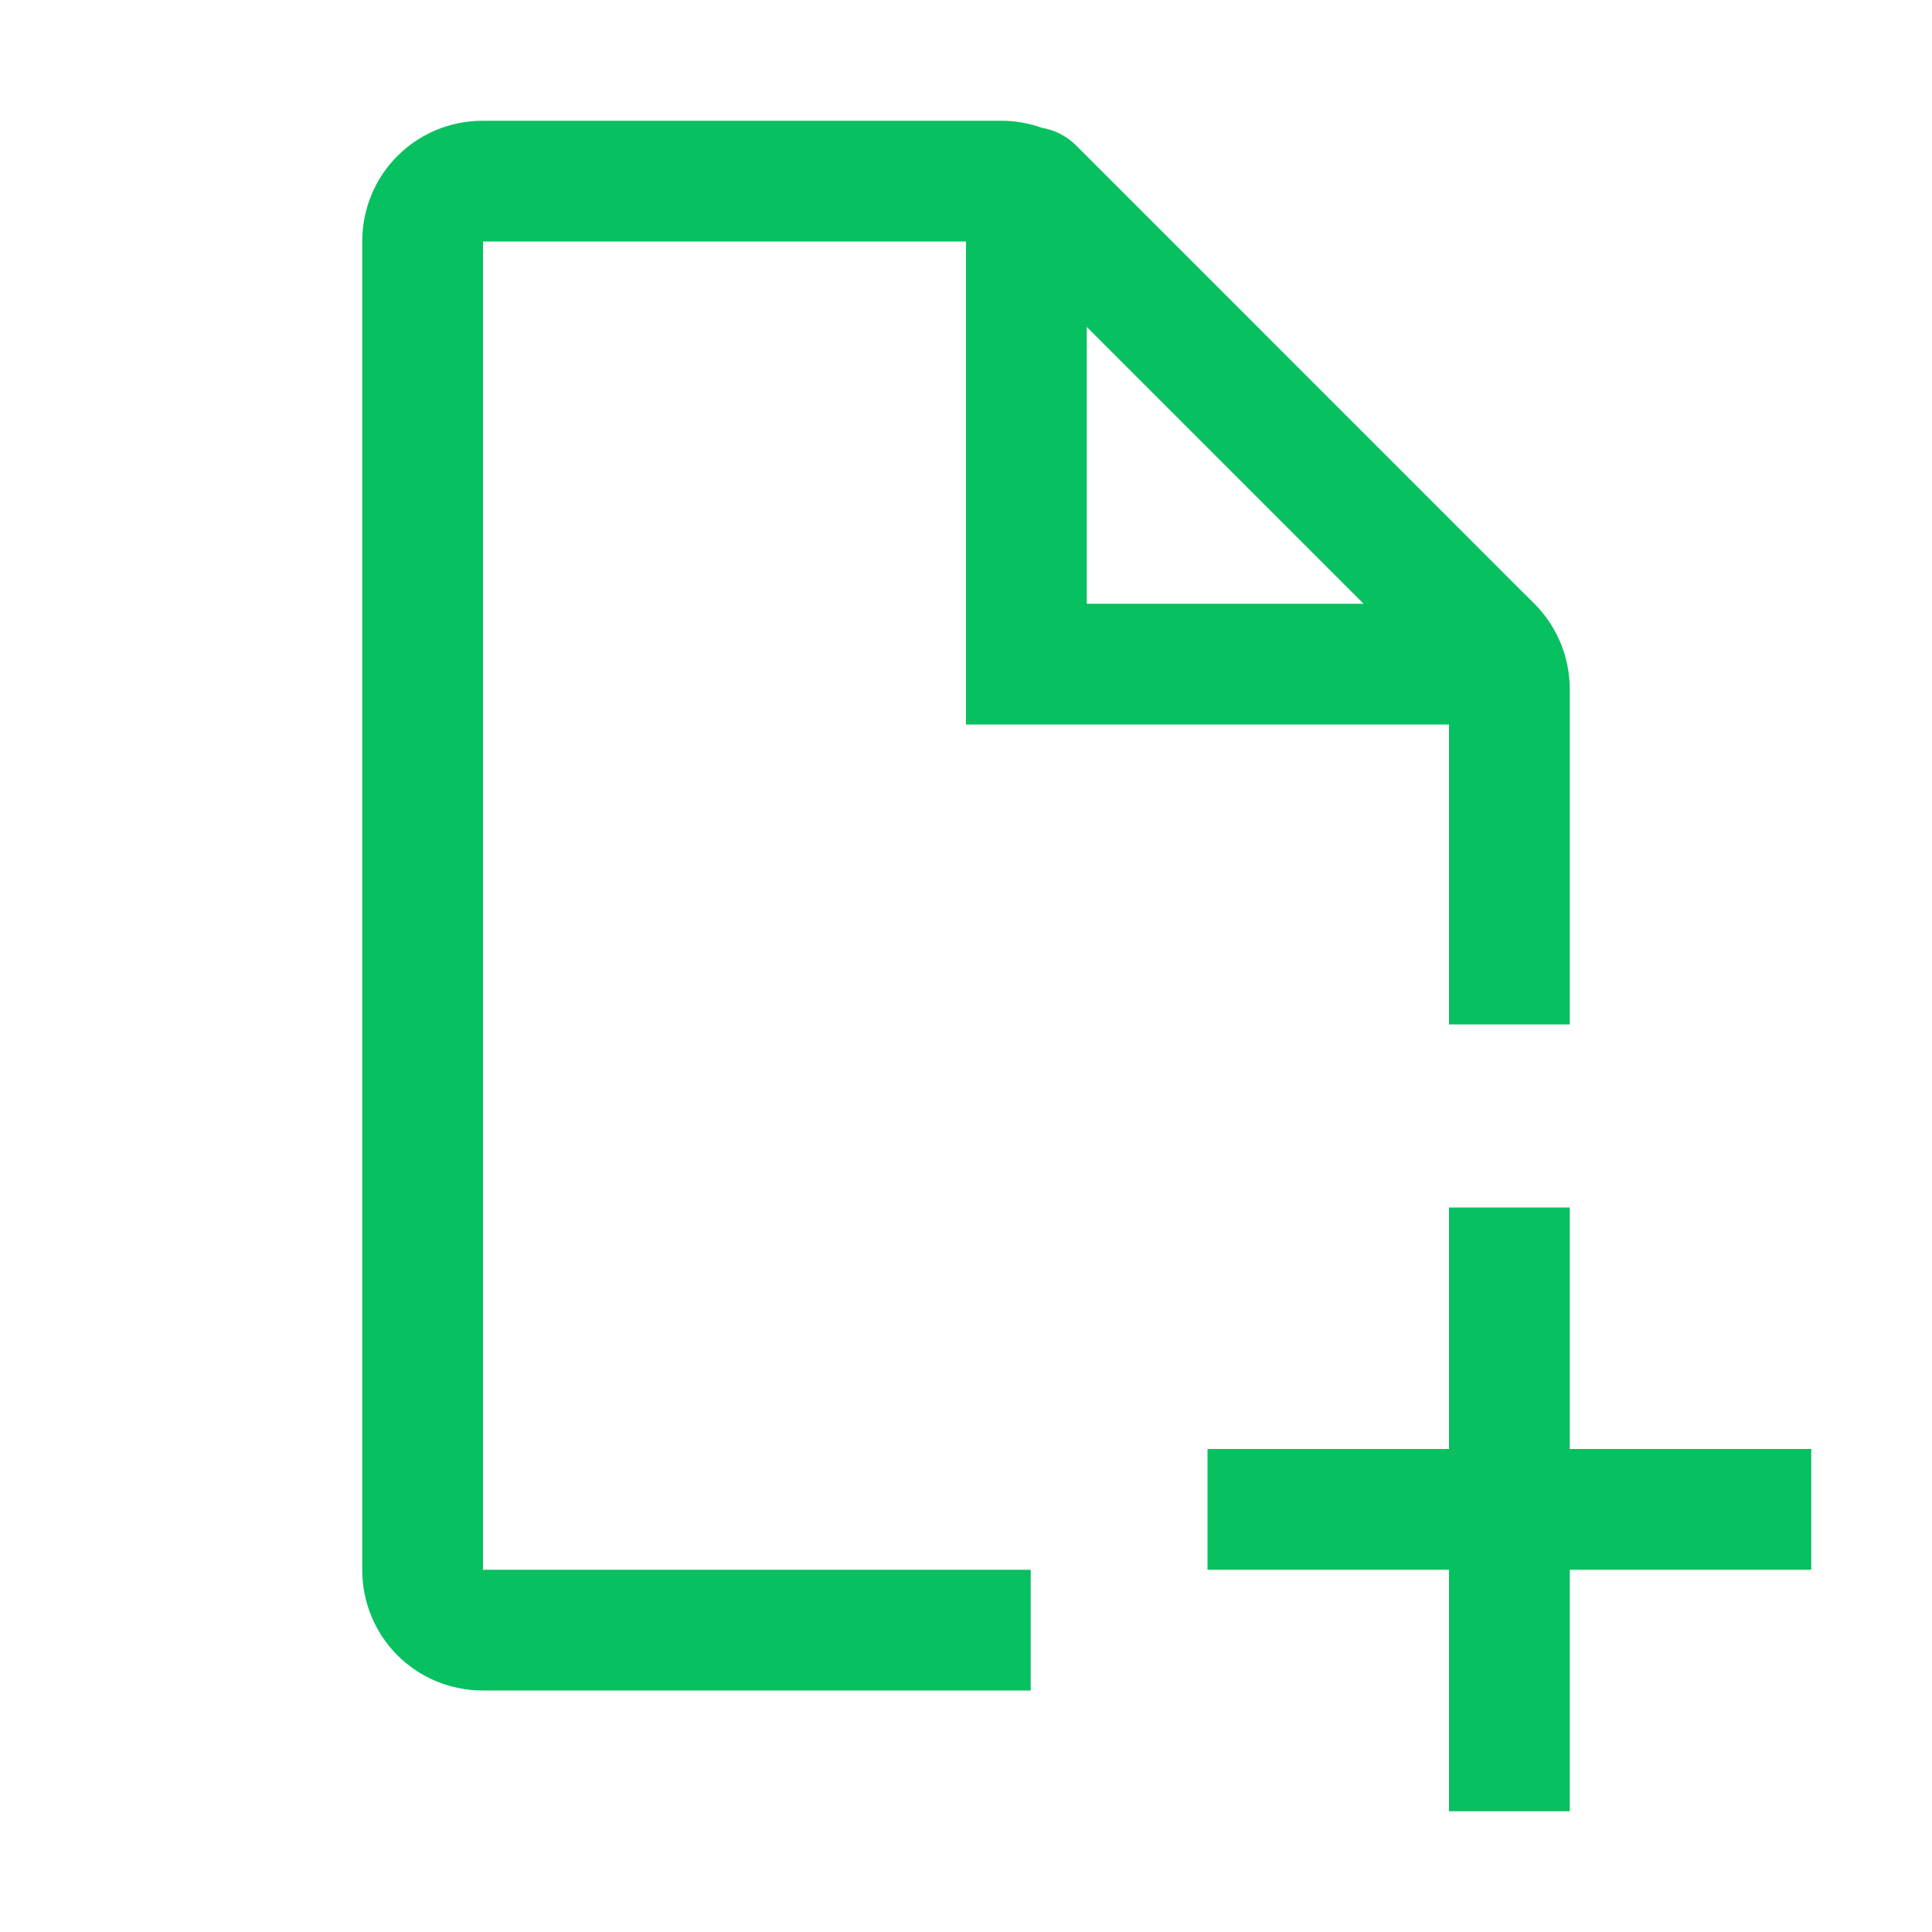
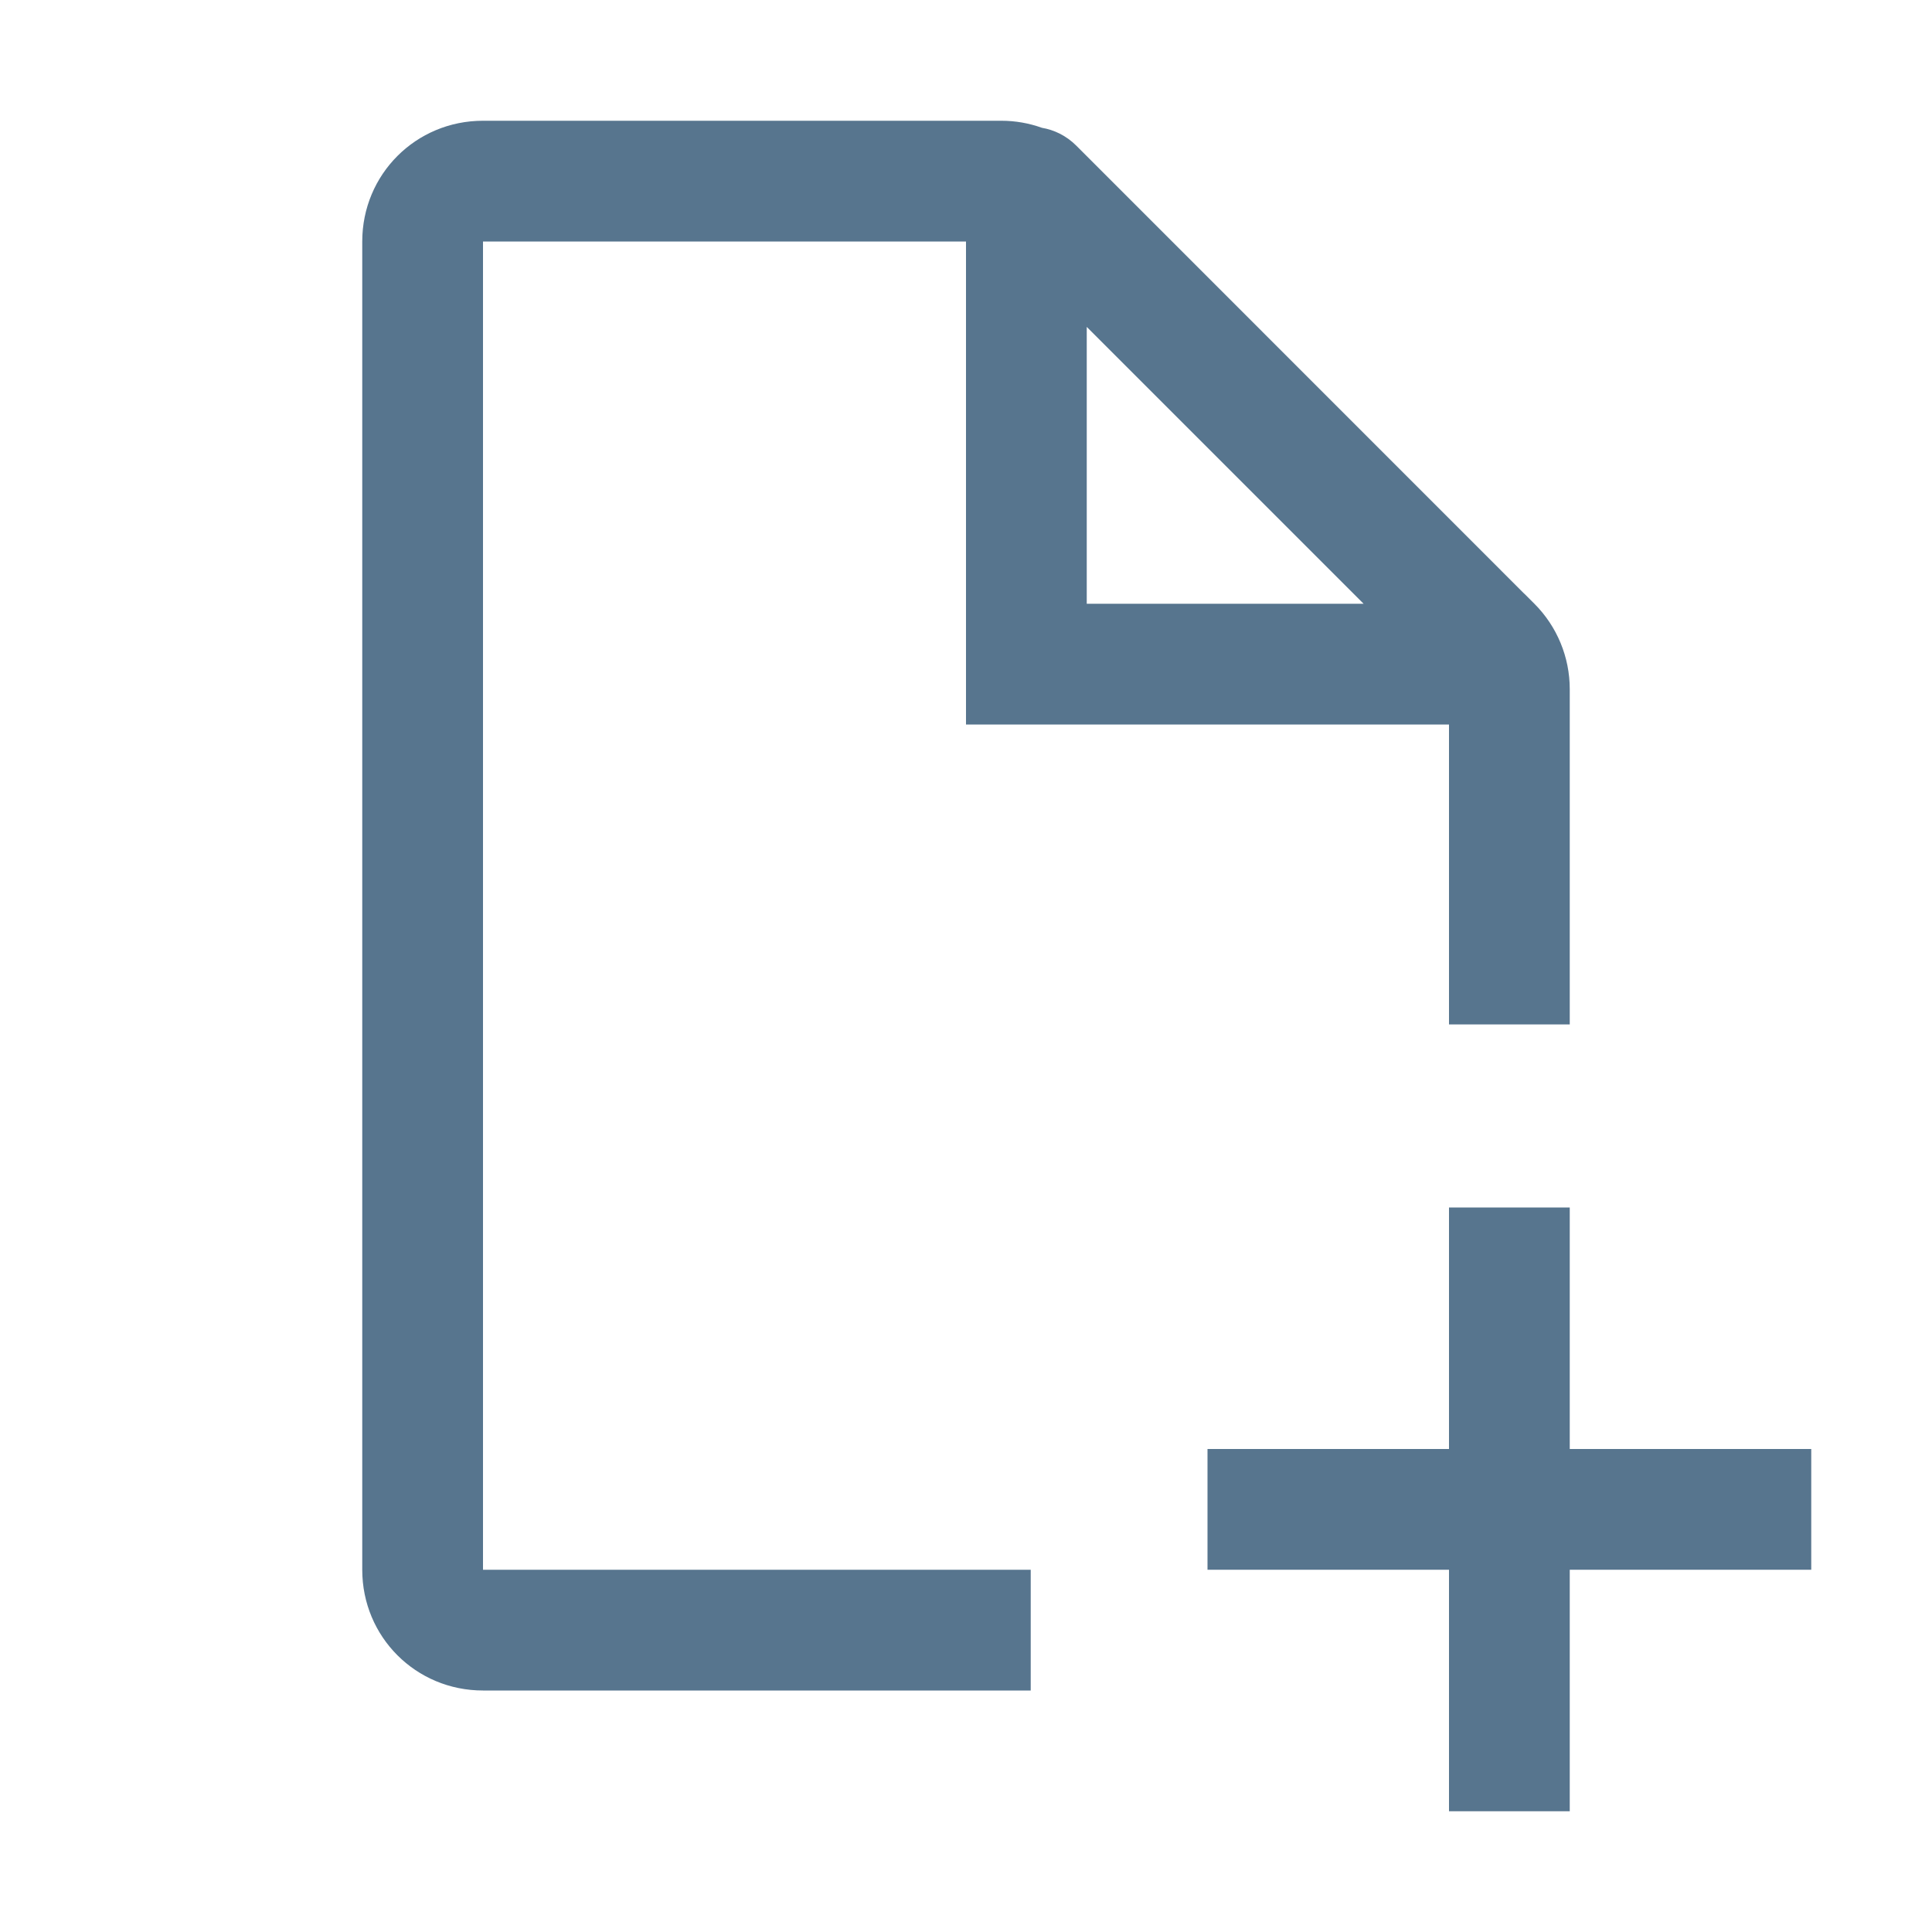
<svg xmlns="http://www.w3.org/2000/svg" width="20" height="20" viewBox="0 0 20 20" fill="none">
-   <path d="M5 1.25C4.305 1.25 3.75 1.805 3.75 2.5V16.25C3.75 16.945 4.305 17.5 5 17.5H10.67V16.25H5V2.5H10V7.5H15V10.605H16.25V7.134C16.25 6.802 16.118 6.484 15.884 6.25L15.781 6.147L15.779 6.146L11.142 1.508C11.036 1.402 10.91 1.344 10.786 1.323C10.652 1.275 10.511 1.25 10.366 1.25H5ZM14.116 6.25H11.25V3.384L14.116 6.25Z" fill="#07C05F" />
-   <path d="M15 18.75V16.25H12.5V15H15V12.5H16.25V15H18.75V16.25H16.25V18.75H15Z" fill="#07C05F" />
+   <path d="M5 1.25C4.305 1.25 3.75 1.805 3.75 2.5V16.25C3.75 16.945 4.305 17.5 5 17.5H10.67V16.25H5V2.5H10V7.5H15V10.605H16.25V7.134C16.25 6.802 16.118 6.484 15.884 6.25L15.781 6.147L15.779 6.146L11.142 1.508C11.036 1.402 10.91 1.344 10.786 1.323C10.652 1.275 10.511 1.25 10.366 1.25H5ZM14.116 6.25H11.25V3.384L14.116 6.25Z" fill="#57758e" />
+   <path d="M15 18.75V16.25H12.5V15H15V12.5H16.25V15H18.75V16.25H16.25V18.75H15Z" fill="#57758e" />
</svg>
